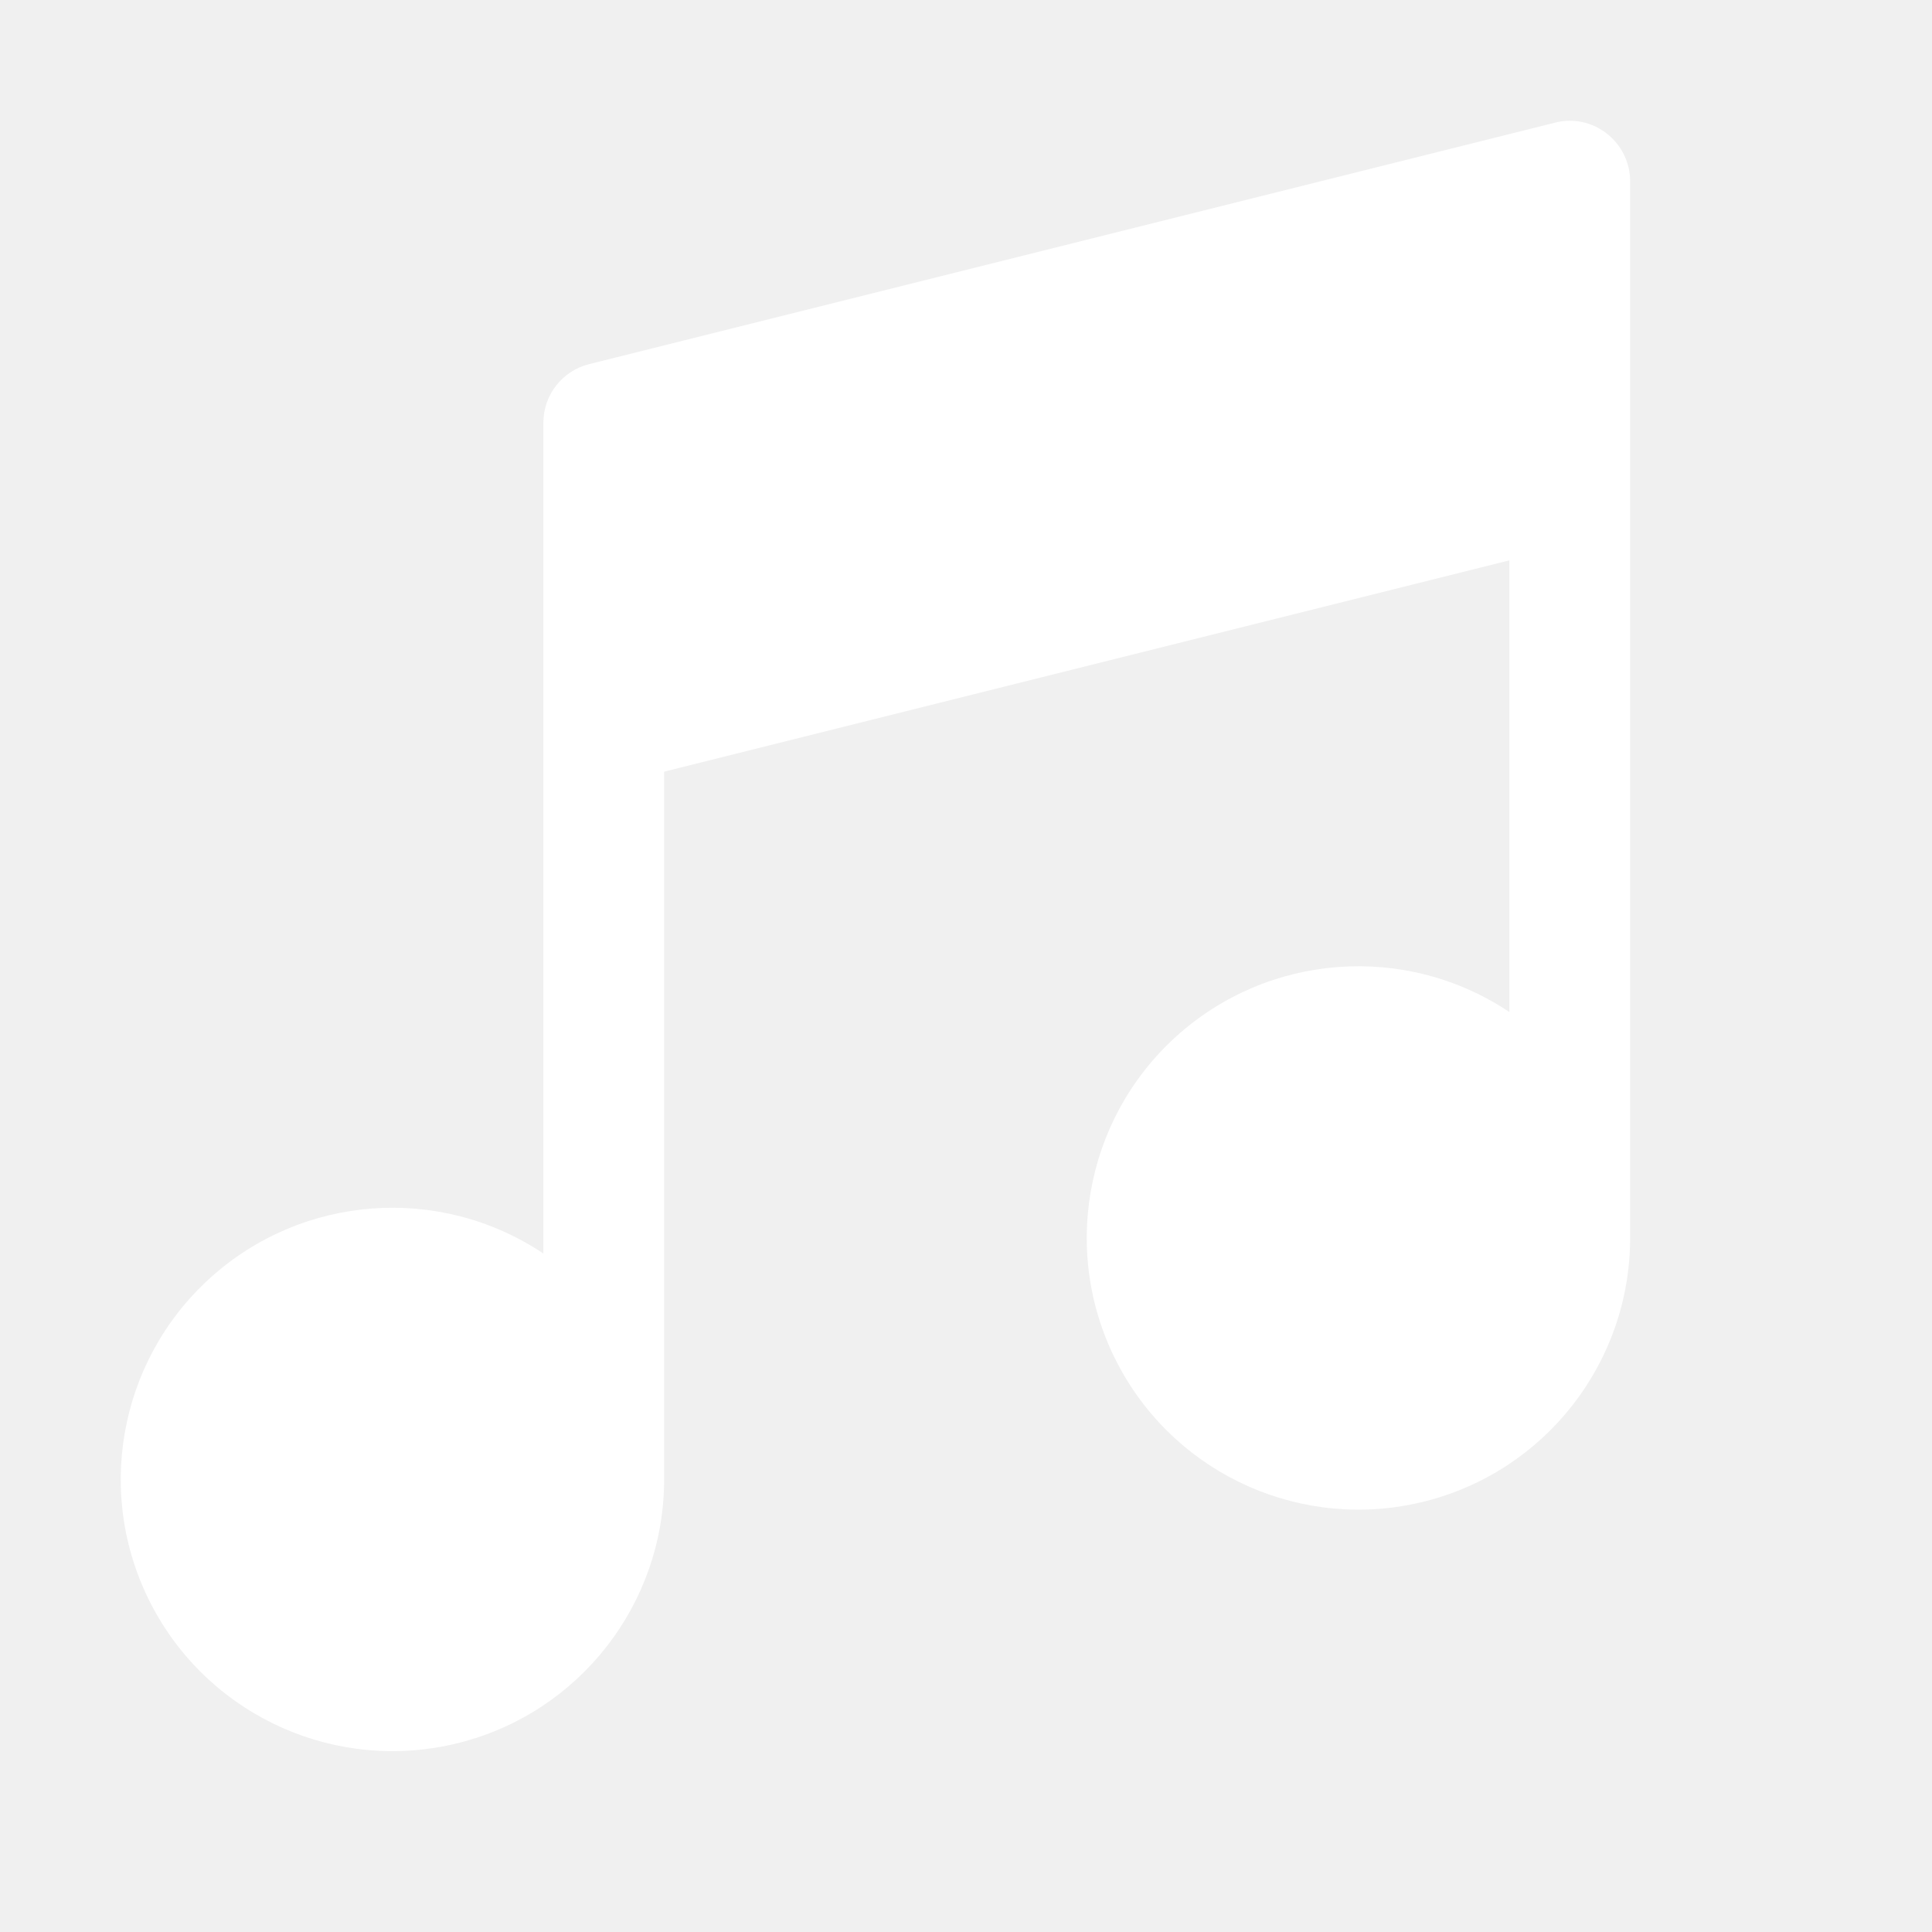
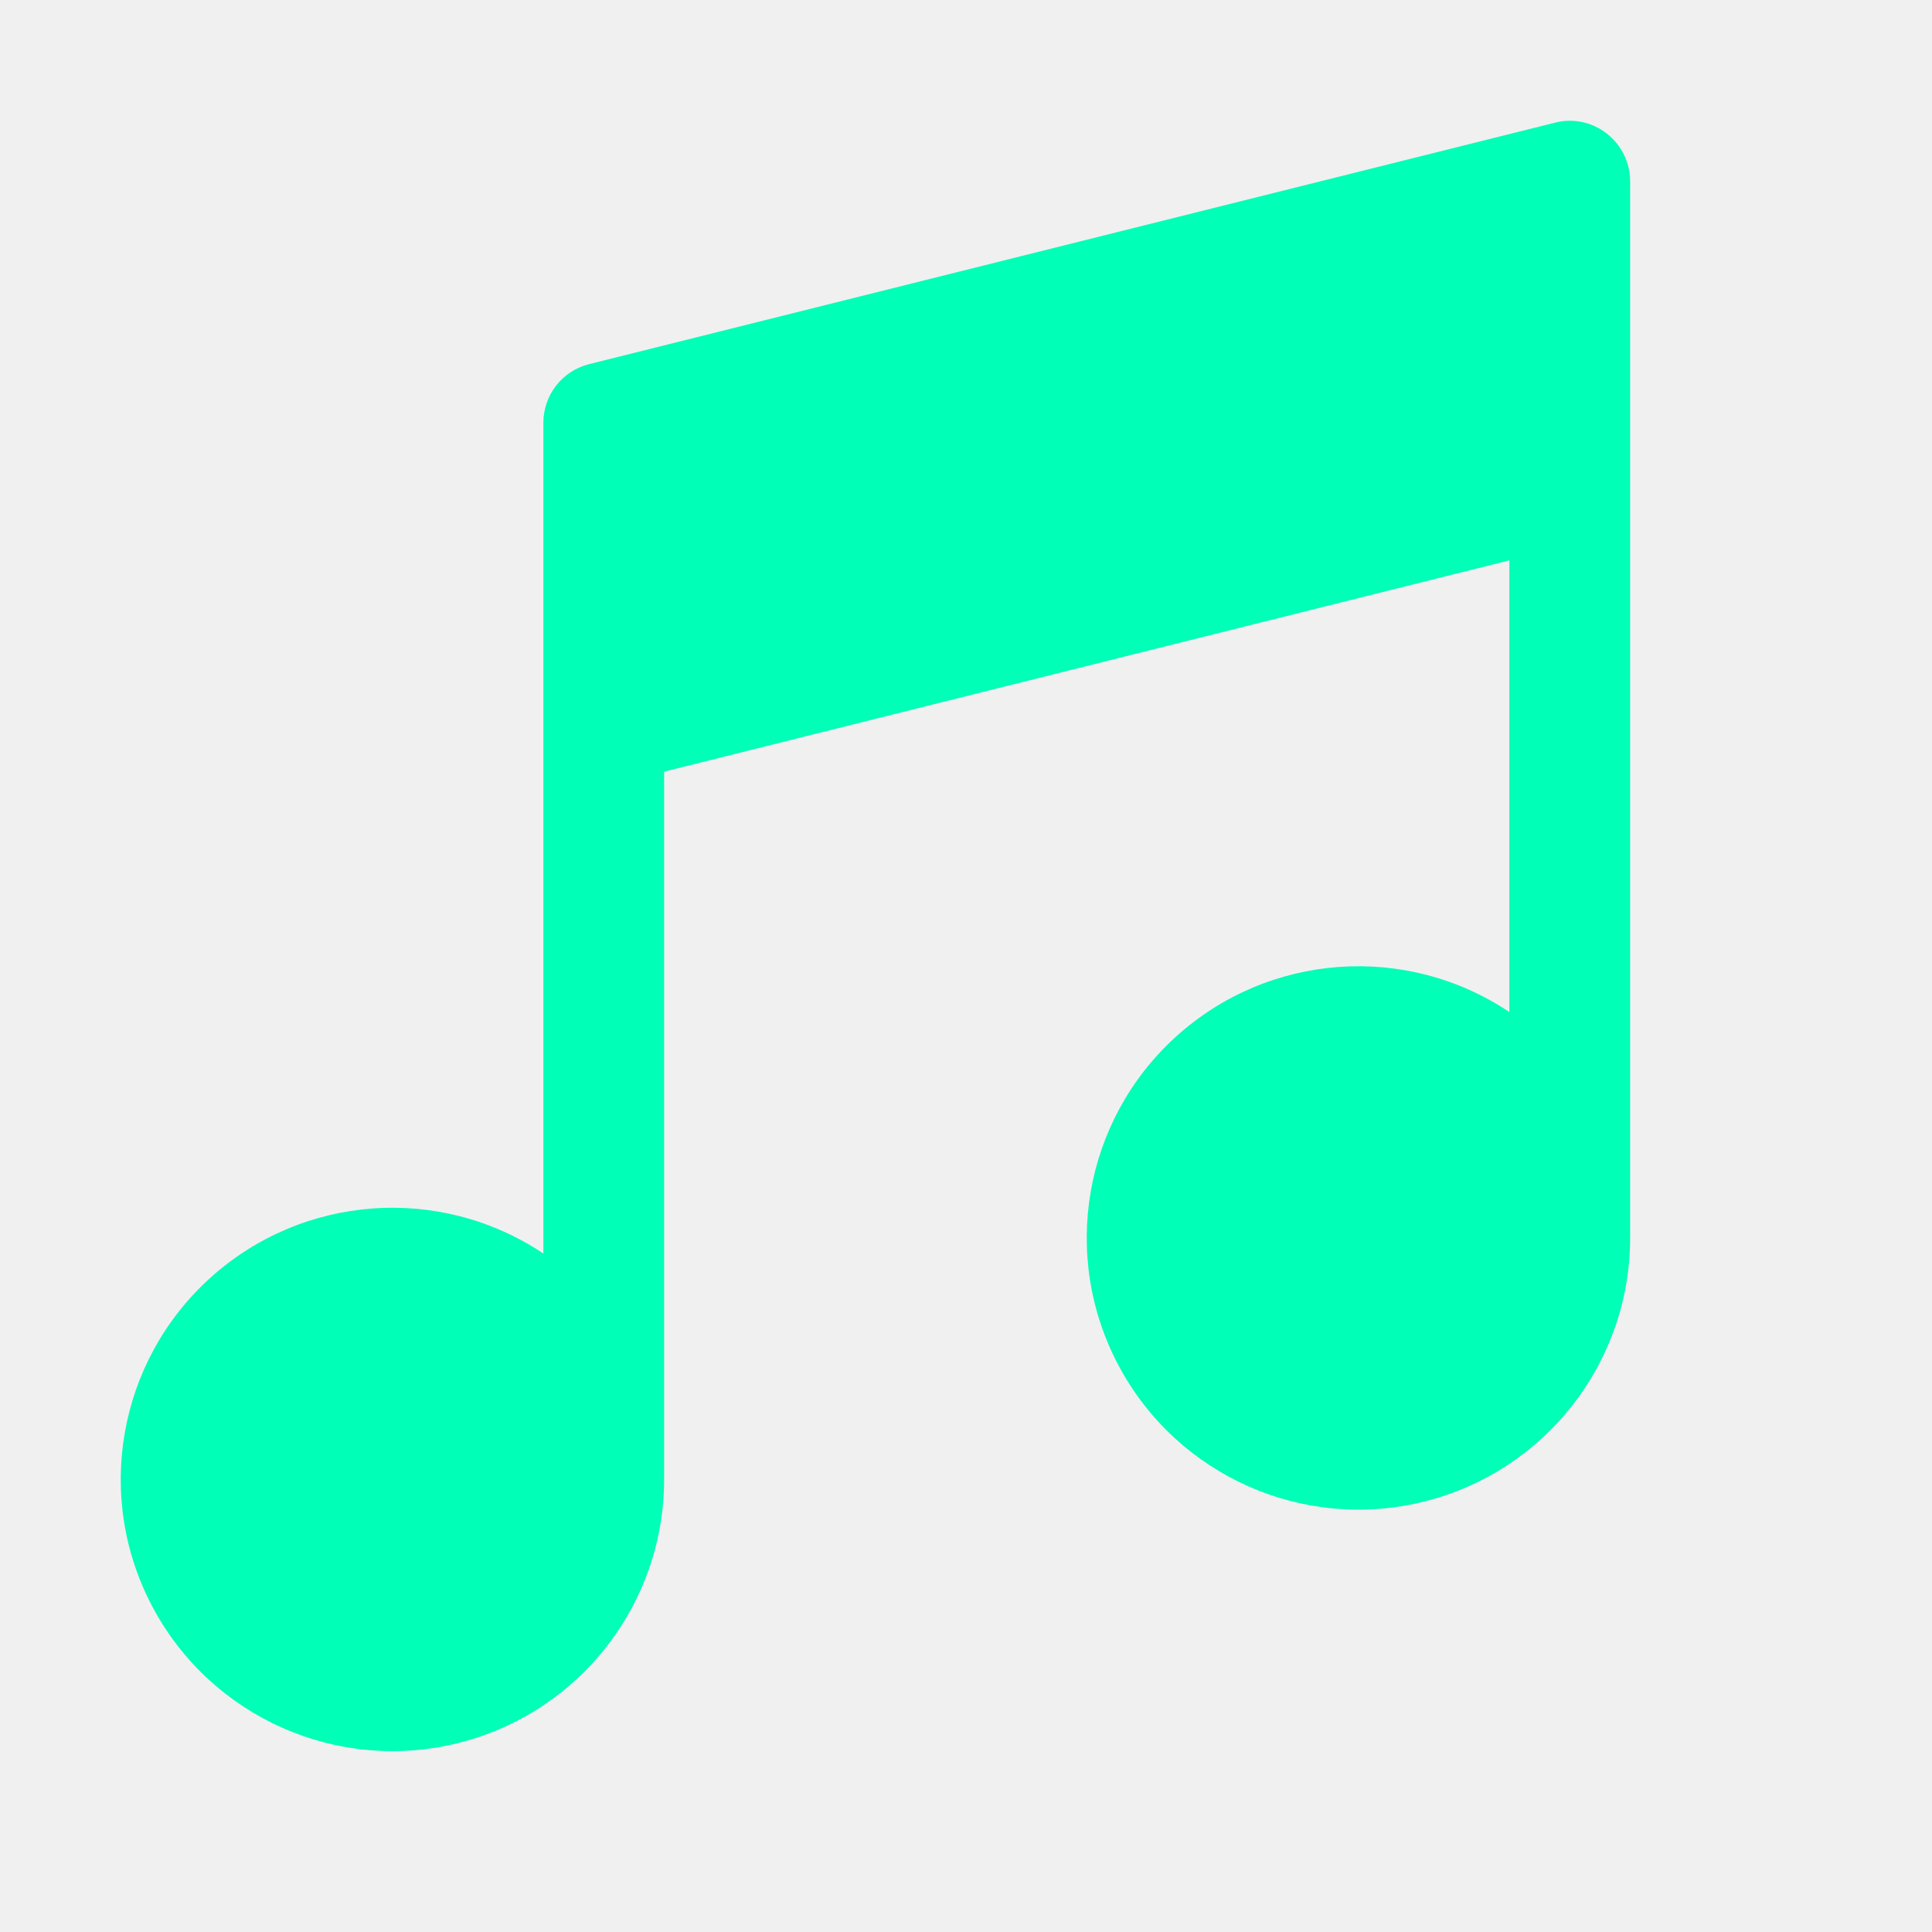
- <svg xmlns="http://www.w3.org/2000/svg" width="32" height="32" fill="#ffffff" viewBox="0 0 256 256">
+ <svg xmlns="http://www.w3.org/2000/svg" width="32" height="32" fill="#00ffb7" viewBox="0 0 256 256">
  <path d="M212.92,17.71a7.89,7.89,0,0,0-6.86-1.46l-128,32A8,8,0,0,0,72,56V166.1A36,36,0,1,0,88,196V102.25l112-28V134.1A36,36,0,1,0,216,164V24A8,8,0,0,0,212.92,17.71Z" />
</svg>
